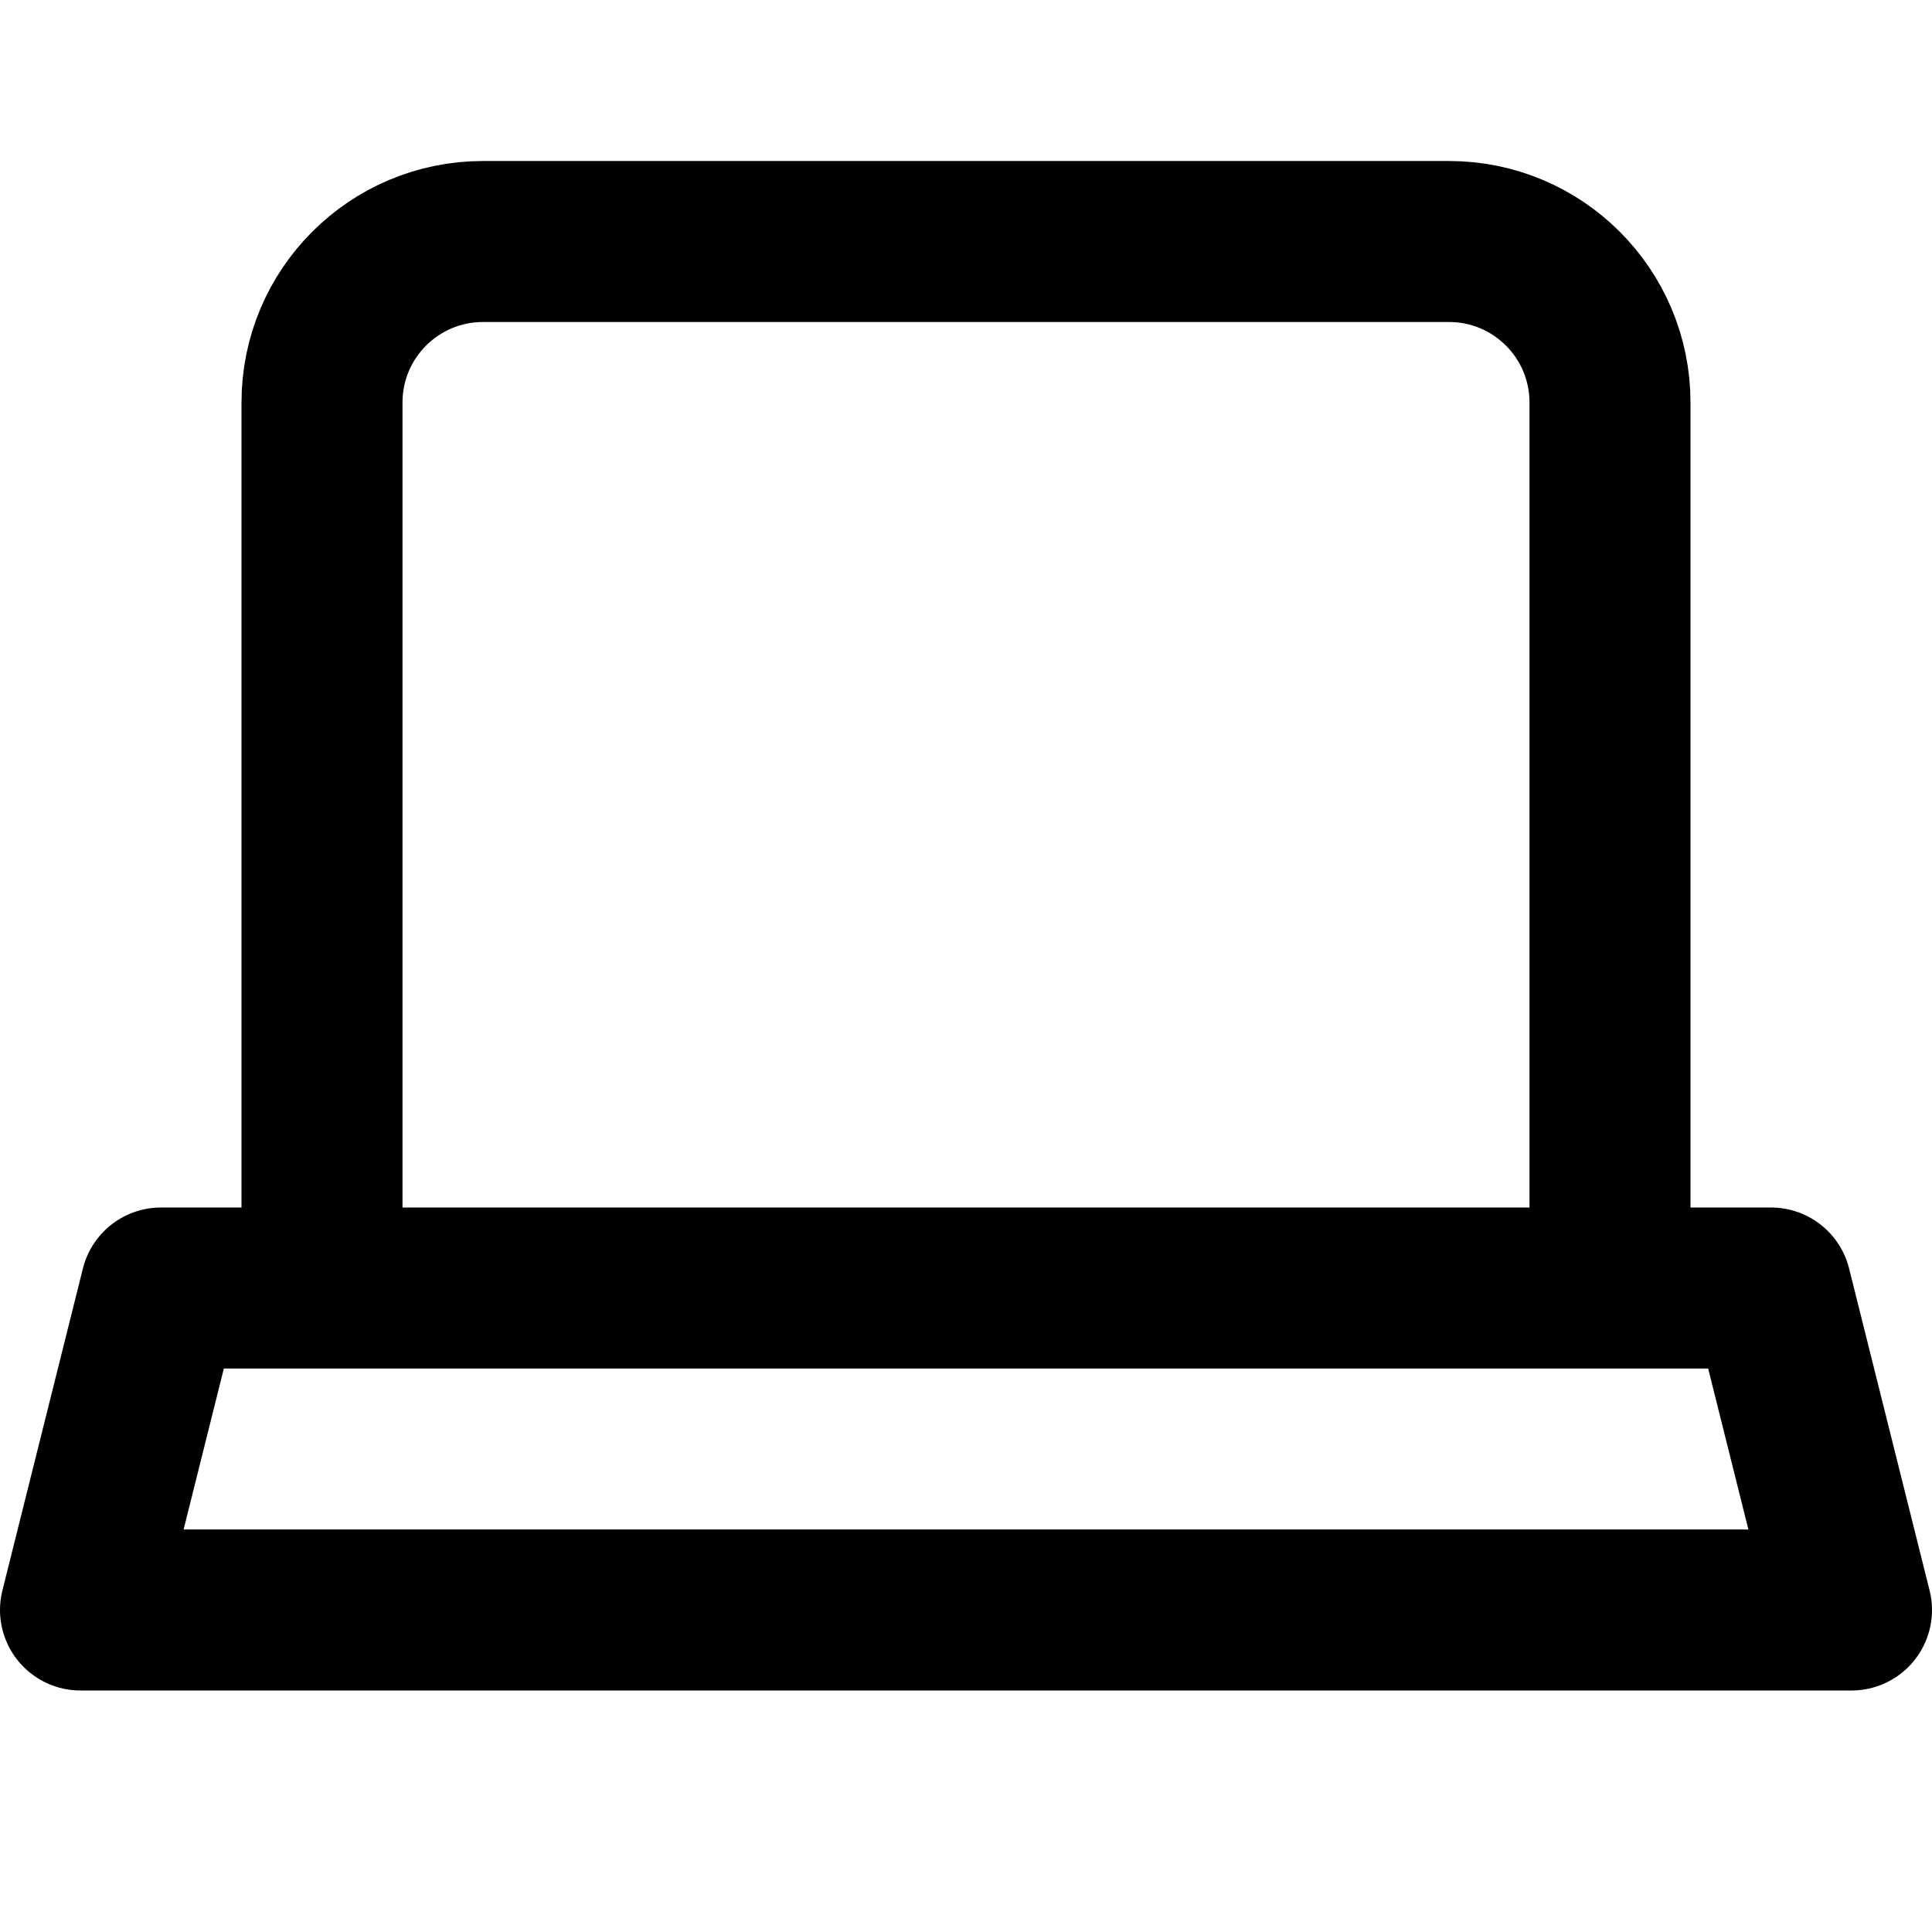
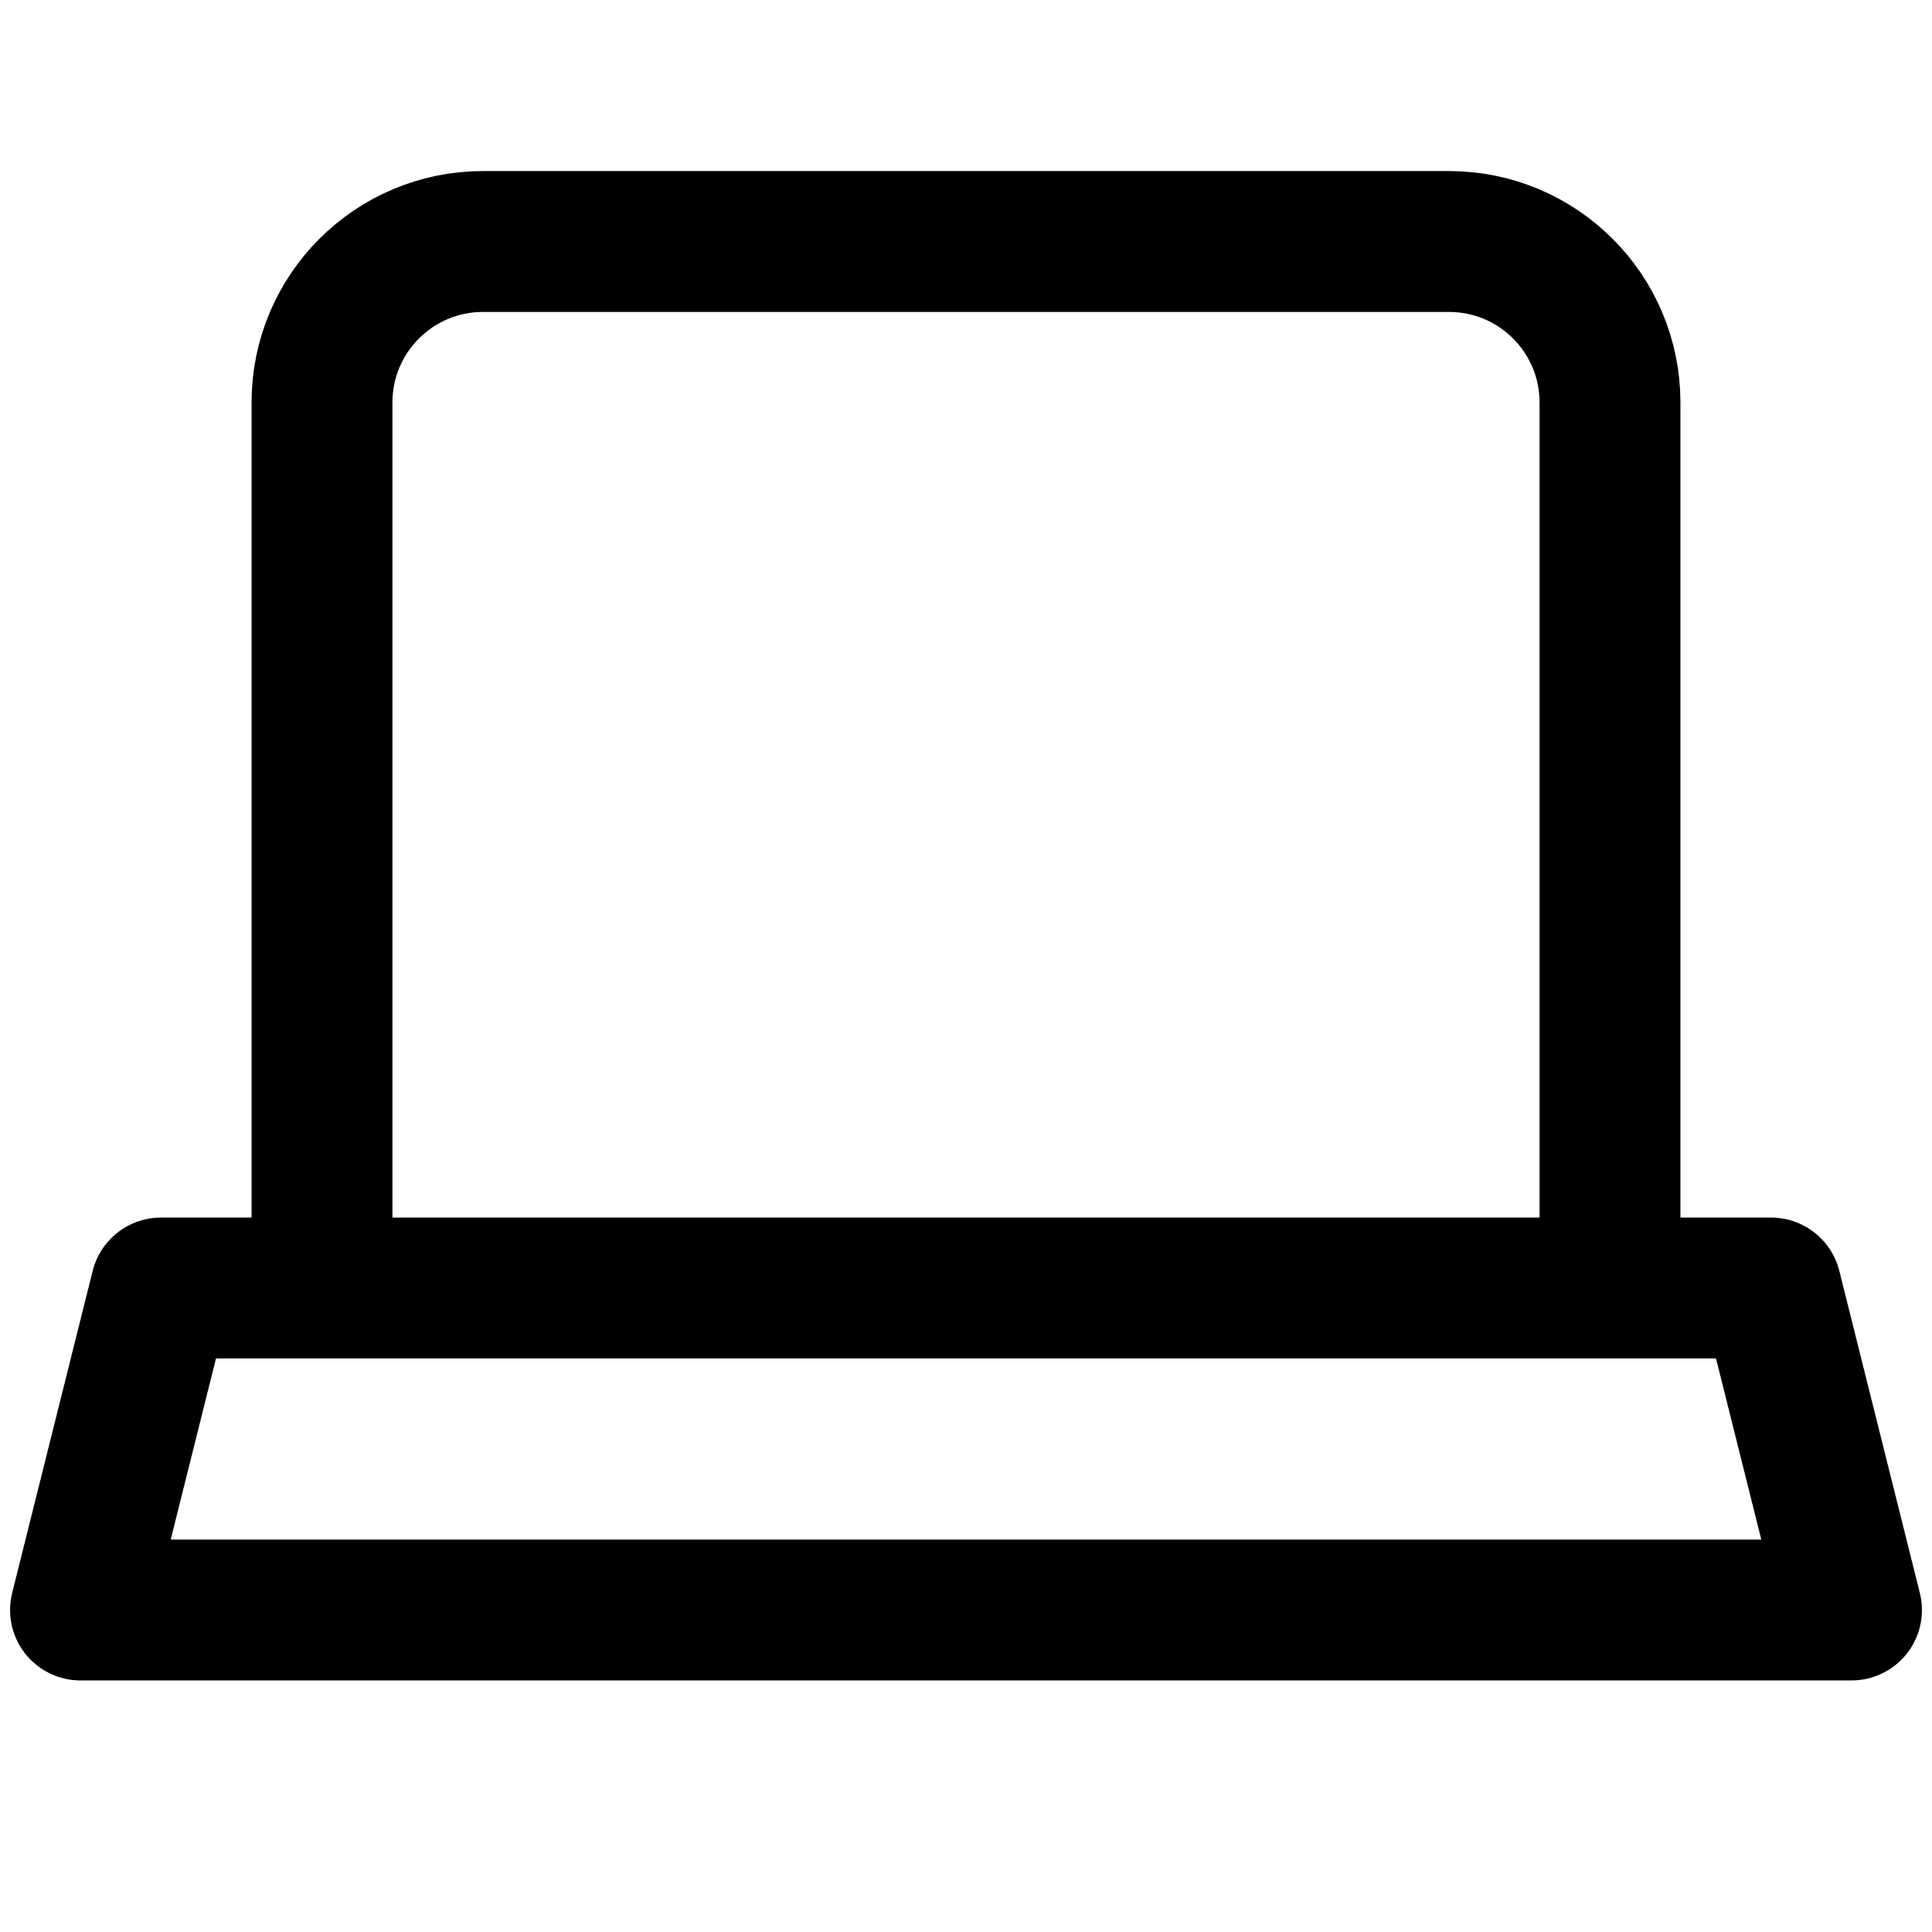
- <svg xmlns="http://www.w3.org/2000/svg" viewBox="0 0 24 24" fill="none" stroke="currentColor" stroke-width="2" stroke-linecap="round" stroke-linejoin="round">
+ <svg xmlns="http://www.w3.org/2000/svg" viewBox="0 0 24 24" fill="none" stroke="currentColor" stroke-width="1.75" stroke-linecap="round" stroke-linejoin="round">
  <path d="M20 16V5a2 2 0 0 0-2-2H6a2 2 0 0 0-2 2v11m-2 0h20l1 4H1z" />
</svg>
